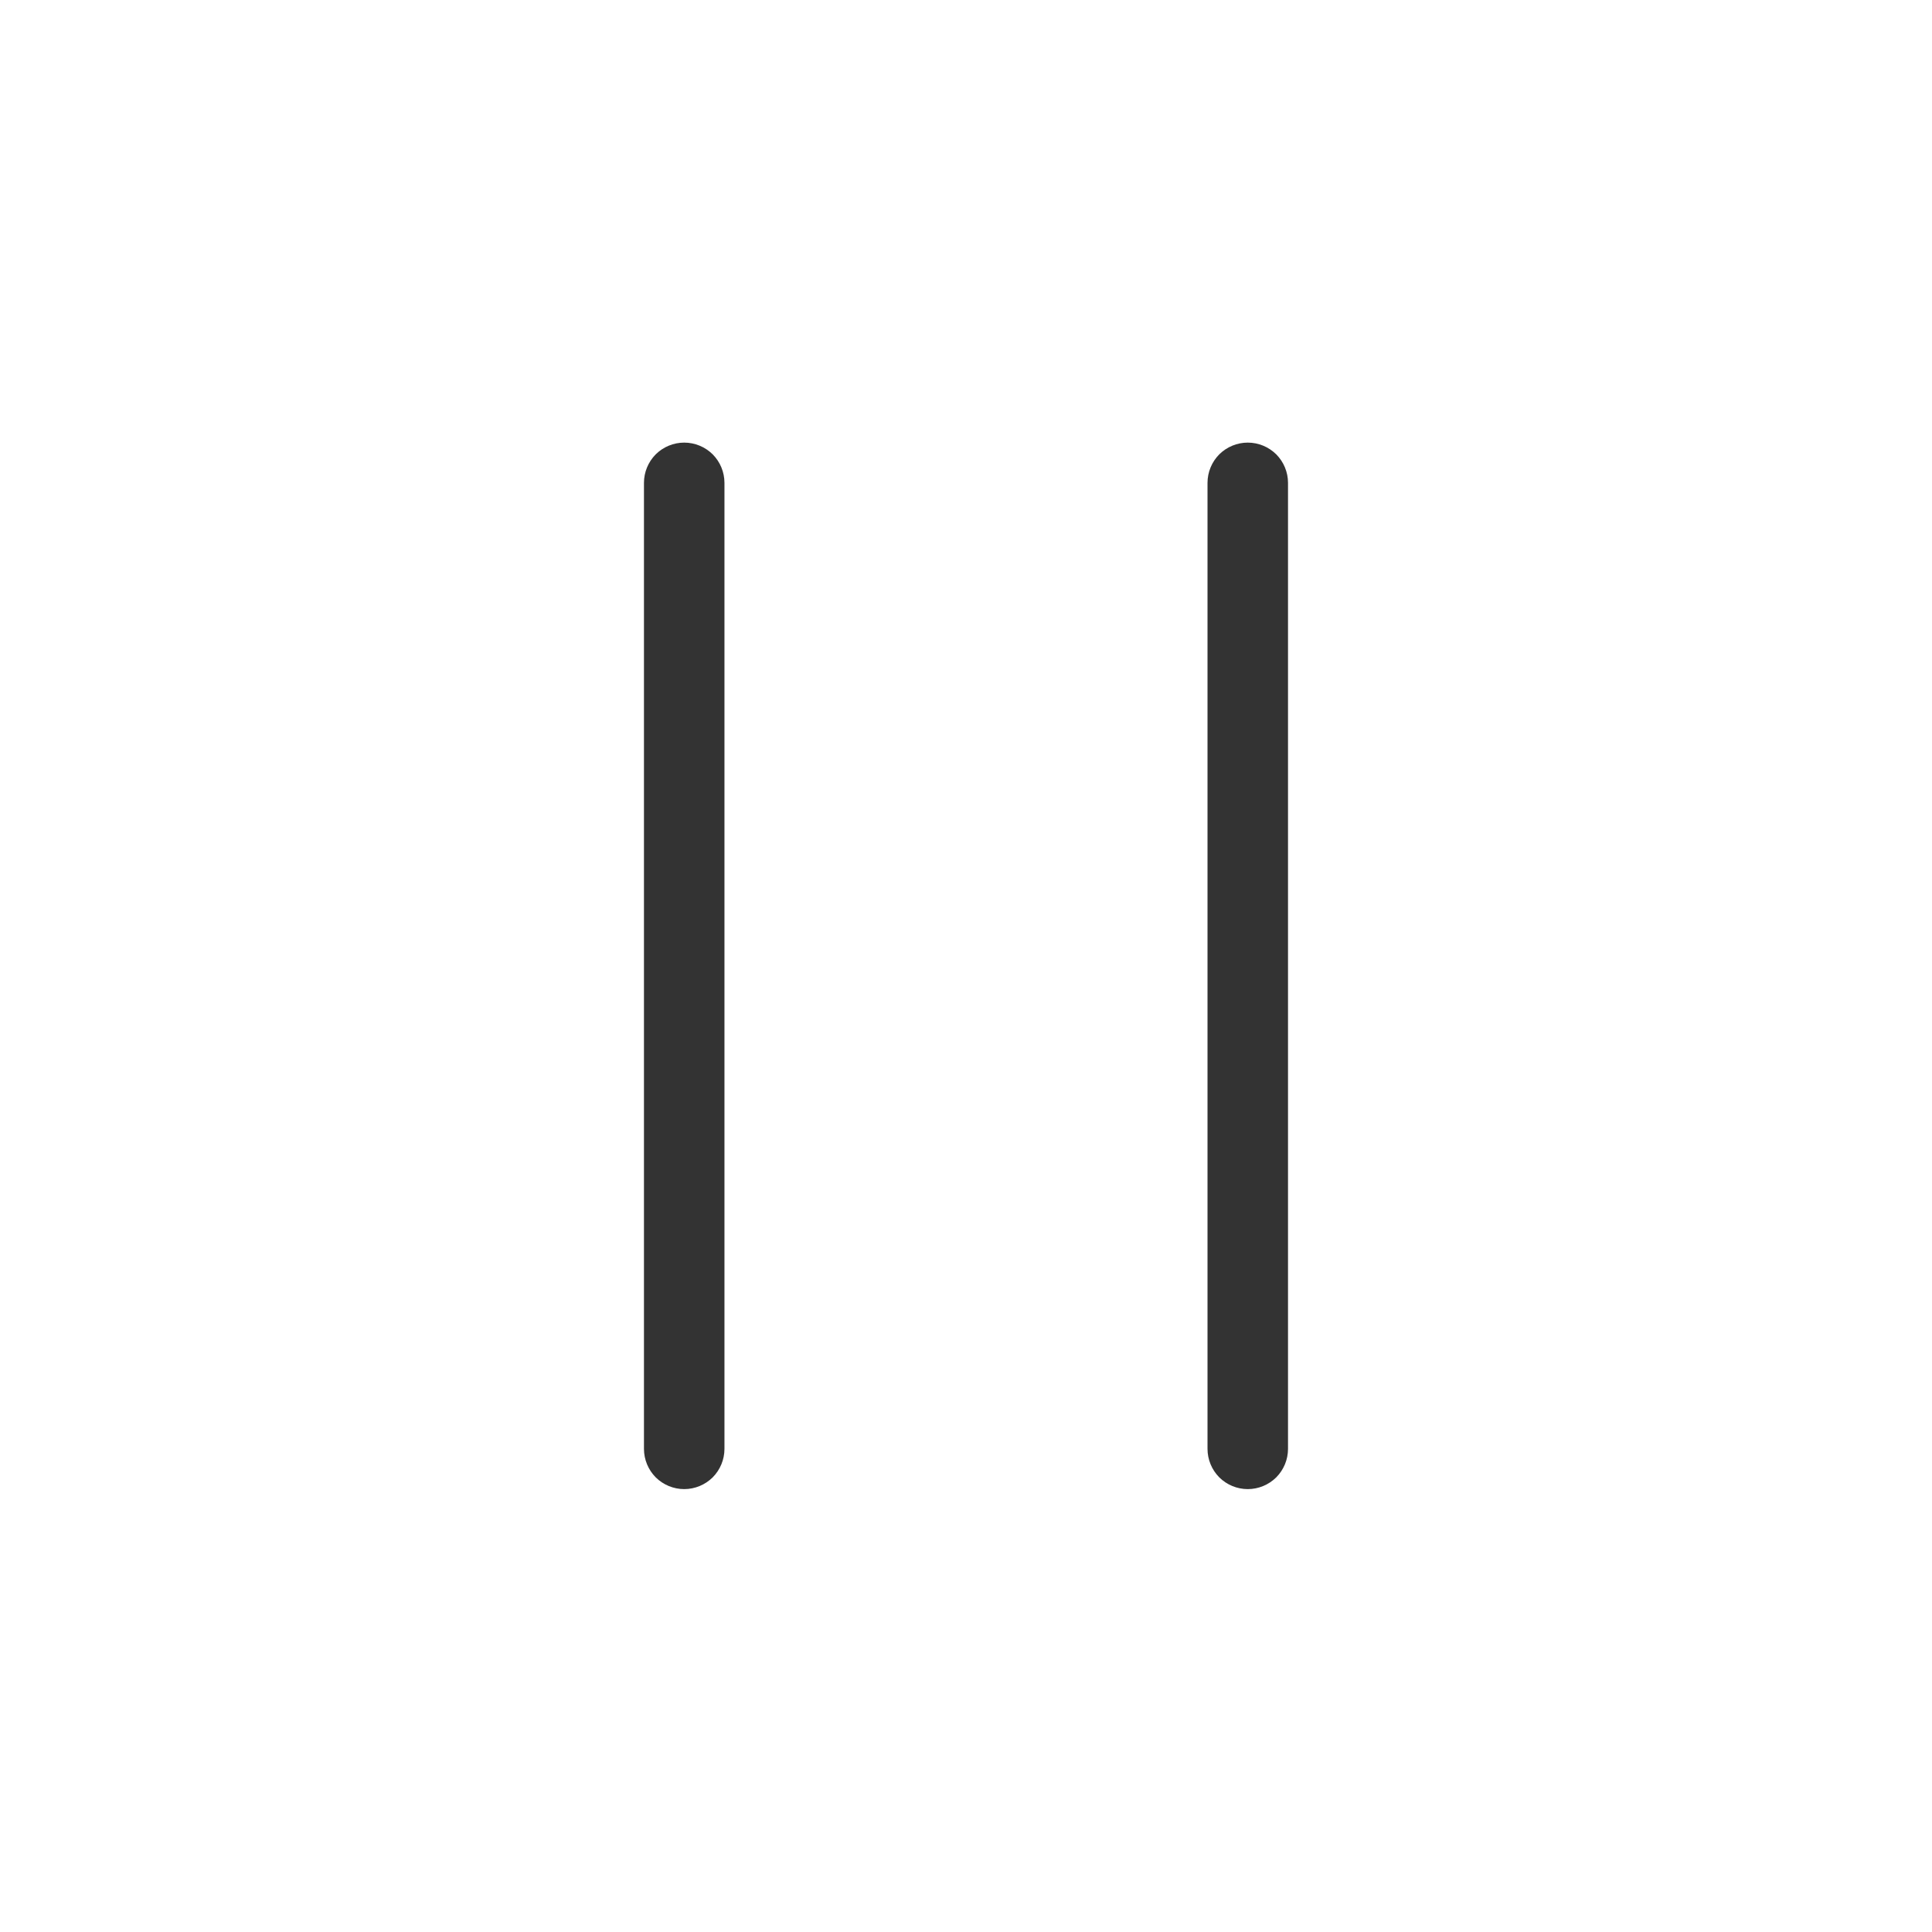
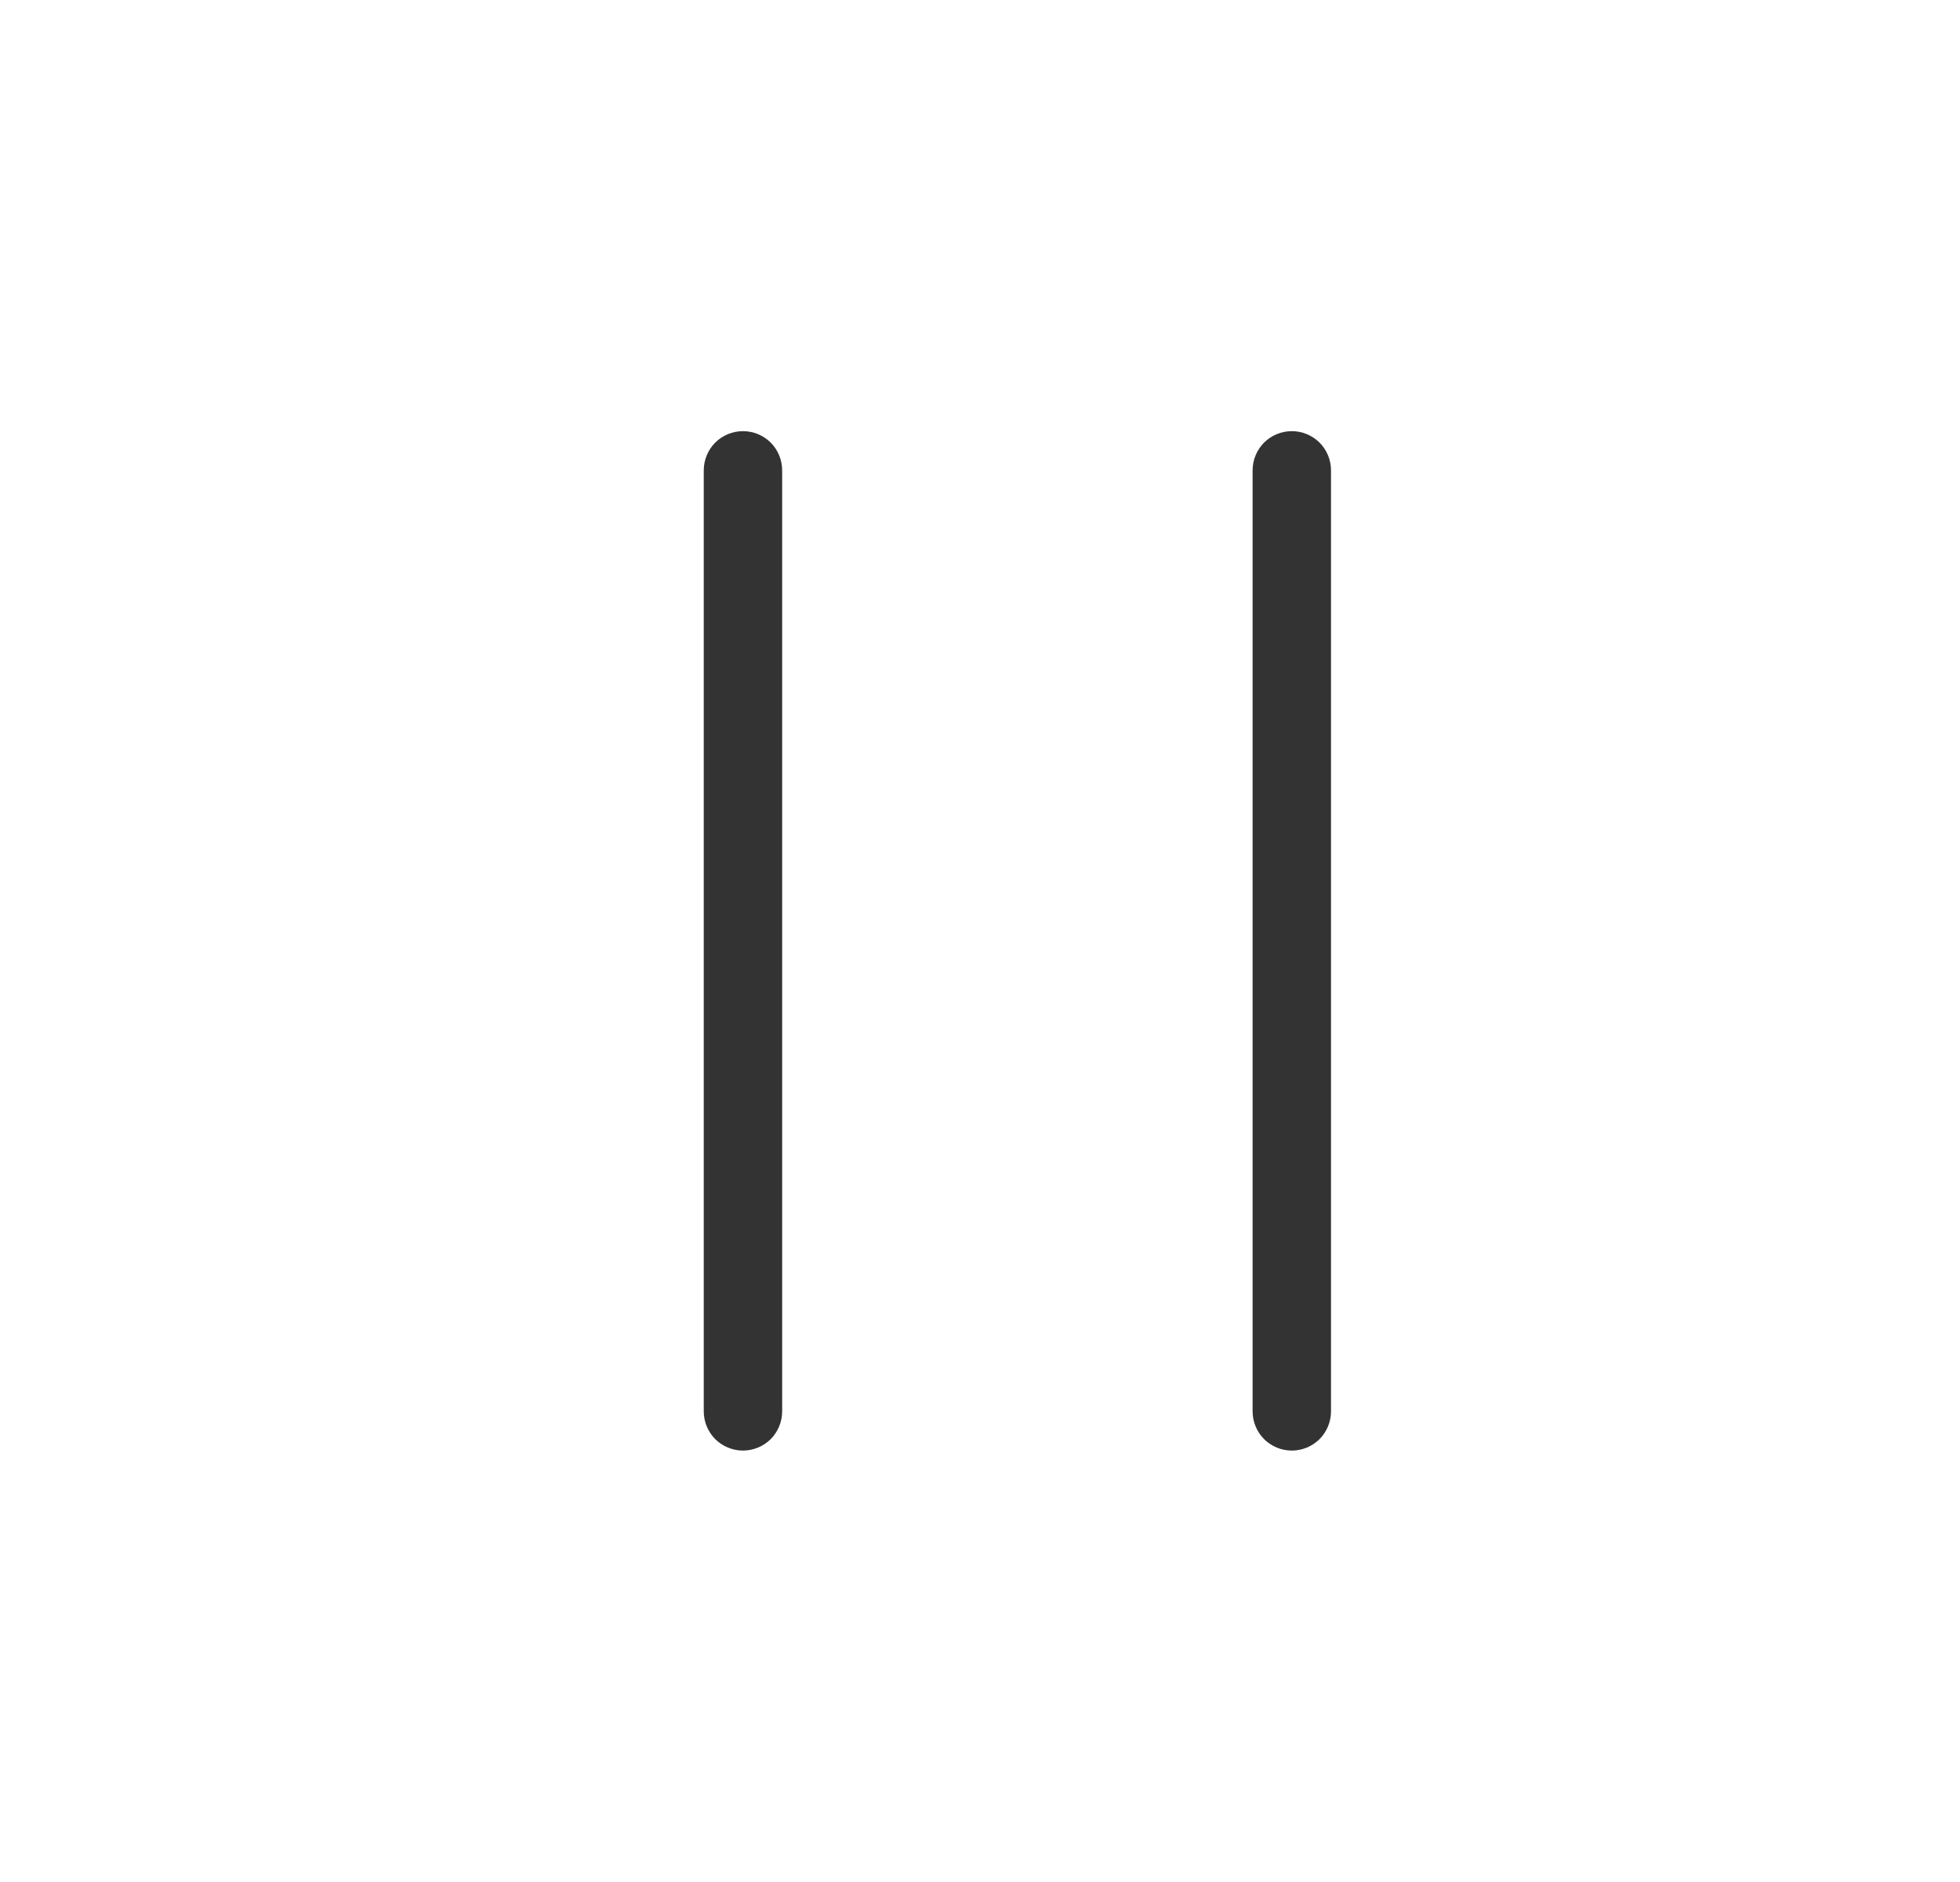
- <svg xmlns="http://www.w3.org/2000/svg" width="24px" height="24px" version="1.1" xml:space="preserve" style="fill-rule:evenodd;clip-rule:evenodd;stroke-linejoin:round;stroke-miterlimit:1.414;">
-   <g transform="matrix(1,0,0,1,-336,-606)">
-     <g id="ui.thin.pause" transform="matrix(0.800768,0,0,0.984948,336,606)">
+ <svg xmlns="http://www.w3.org/2000/svg" width="25px" height="24px" version="1.1" xml:space="preserve" style="fill-rule:evenodd;clip-rule:evenodd;stroke-linejoin:round;stroke-miterlimit:1.414;">
+   <g transform="matrix(1,0,0,1,-722,-606)">
+     <g id="ui.thin.pause" transform="matrix(0.800768,0,0,0.984948,722.977,606)">
      <rect x="0" y="0" width="29.971" height="24.367" style="fill:none;" />
      <g transform="matrix(1.2488,0,0,1.01528,-418.973,-566.528)">
        <path d="M344.5,576C344.5,576.133 344.447,576.26 344.354,576.354C344.26,576.447 344.133,576.5 344,576.5C343.867,576.5 343.74,576.447 343.646,576.354C343.553,576.26 343.5,576.133 343.5,576C343.5,573.933 343.5,566.067 343.5,564C343.5,563.867 343.553,563.74 343.646,563.646C343.74,563.553 343.867,563.5 344,563.5C344.133,563.5 344.26,563.553 344.354,563.646C344.447,563.74 344.5,563.867 344.5,564C344.5,566.067 344.5,573.933 344.5,576Z" style="fill:rgb(51,51,51);fill-rule:nonzero;" />
      </g>
      <g transform="matrix(1.2488,0,0,1.01528,-420.221,-566.528)">
        <path d="M352.5,576C352.5,576.133 352.447,576.26 352.354,576.354C352.26,576.447 352.133,576.5 352,576.5C351.867,576.5 351.74,576.447 351.646,576.354C351.553,576.26 351.5,576.133 351.5,576C351.5,573.933 351.5,566.067 351.5,564C351.5,563.867 351.553,563.74 351.646,563.646C351.74,563.553 351.867,563.5 352,563.5C352.133,563.5 352.26,563.553 352.354,563.646C352.447,563.74 352.5,563.867 352.5,564C352.5,566.067 352.5,573.933 352.5,576Z" style="fill:rgb(51,51,51);fill-rule:nonzero;" />
      </g>
    </g>
  </g>
</svg>
